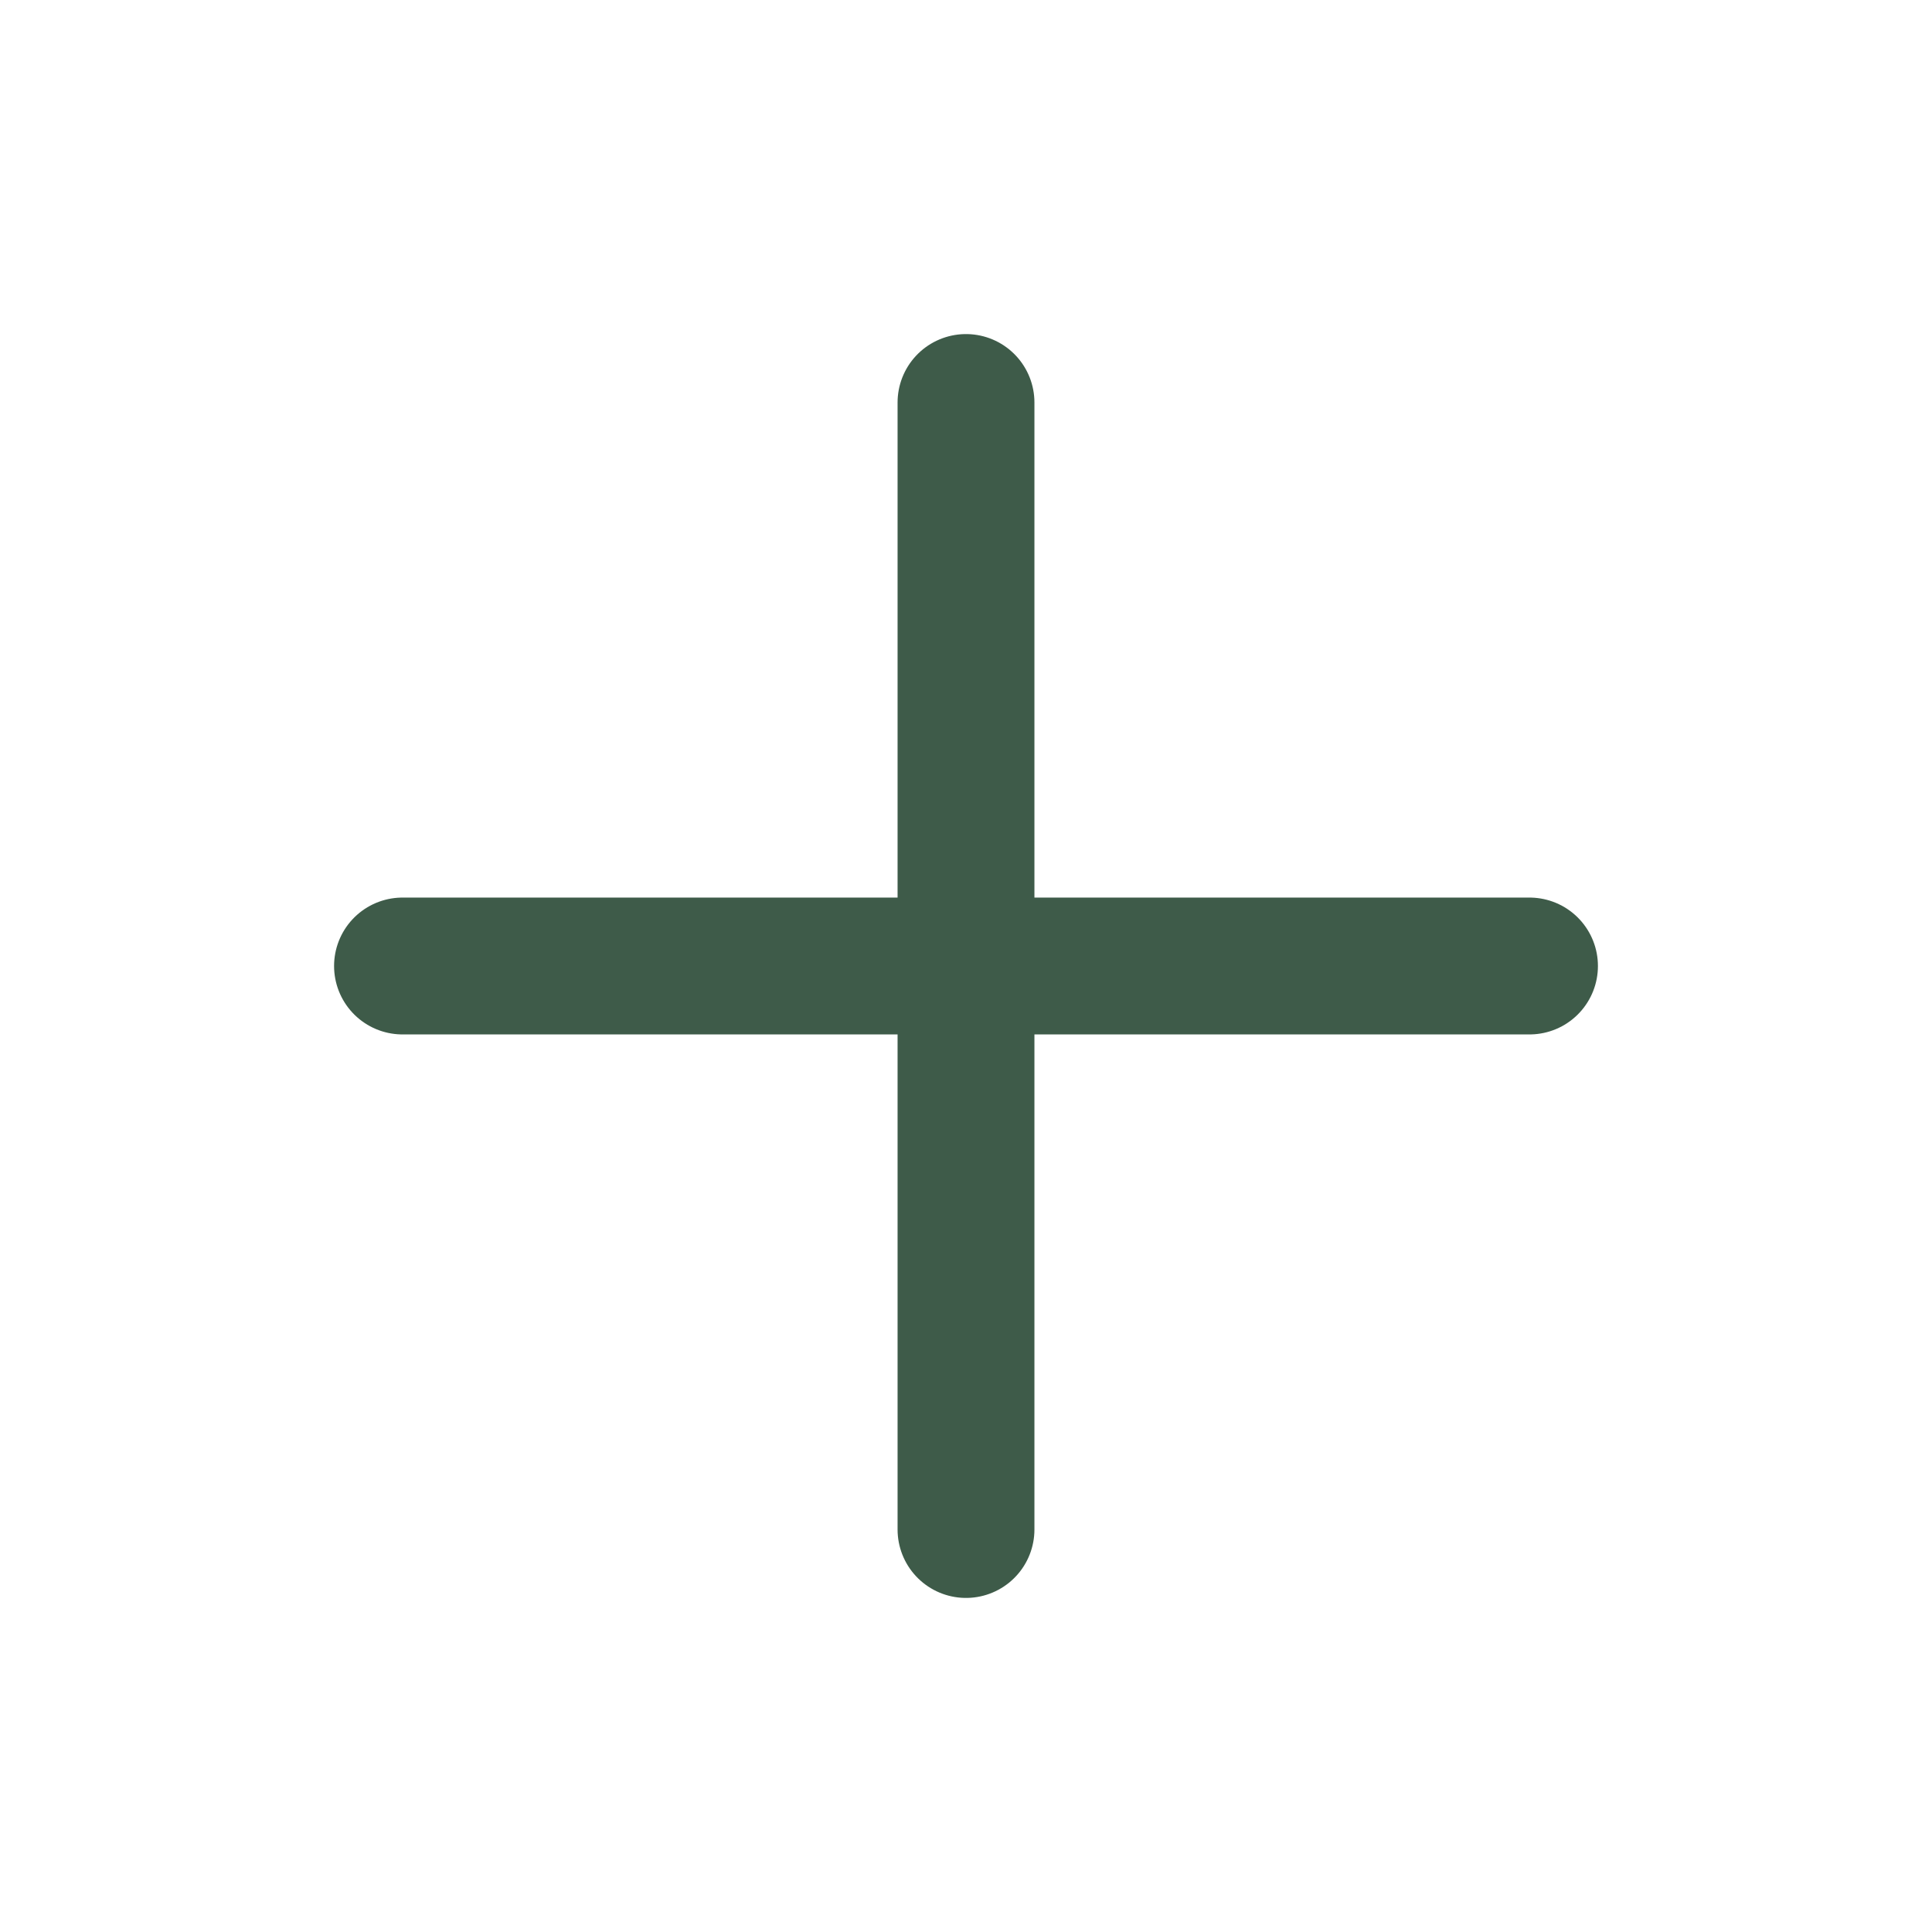
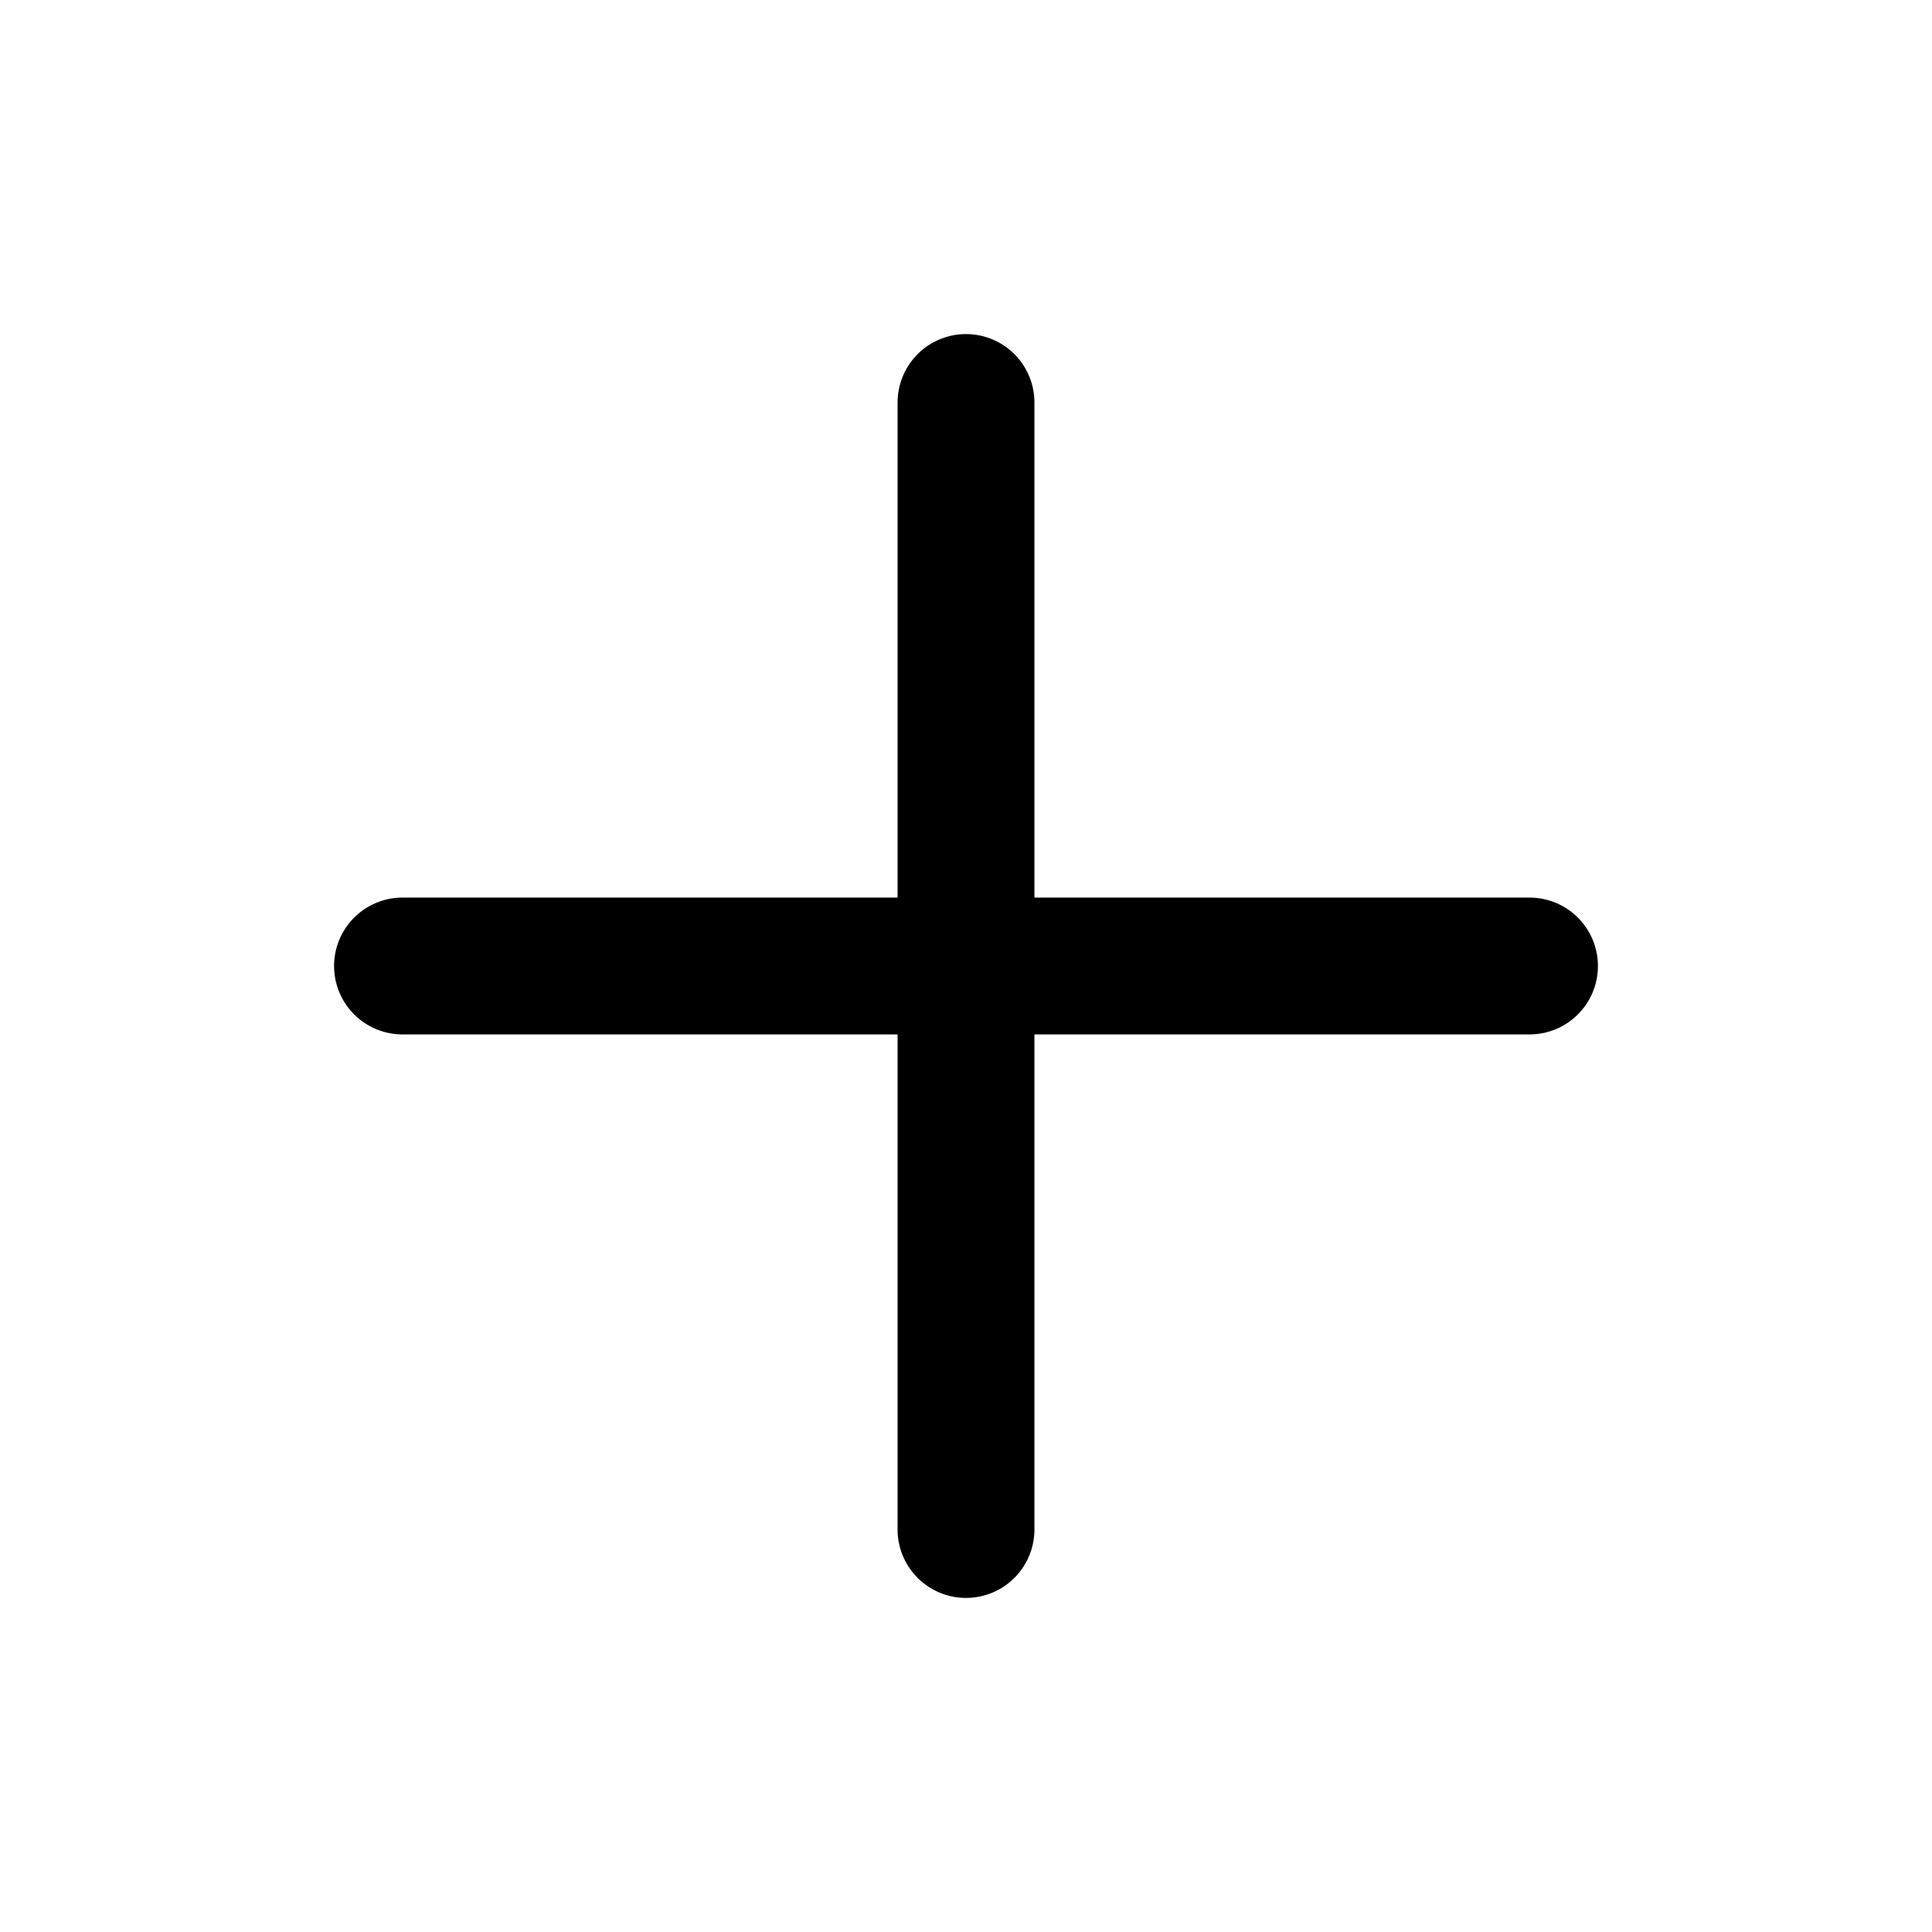
- <svg xmlns="http://www.w3.org/2000/svg" width="24" height="24" viewBox="0 0 24 24" fill="none" stroke="#3E5B49" stroke-width="1.7" stroke-linecap="round" stroke-linejoin="round">
+ <svg xmlns="http://www.w3.org/2000/svg" width="24" height="24" viewBox="0 0 24 24" fill="none" stroke="#000000" stroke-width="1.7" stroke-linecap="round" stroke-linejoin="round">
  <path d="M12 5v14M5 12h14" />
</svg>
